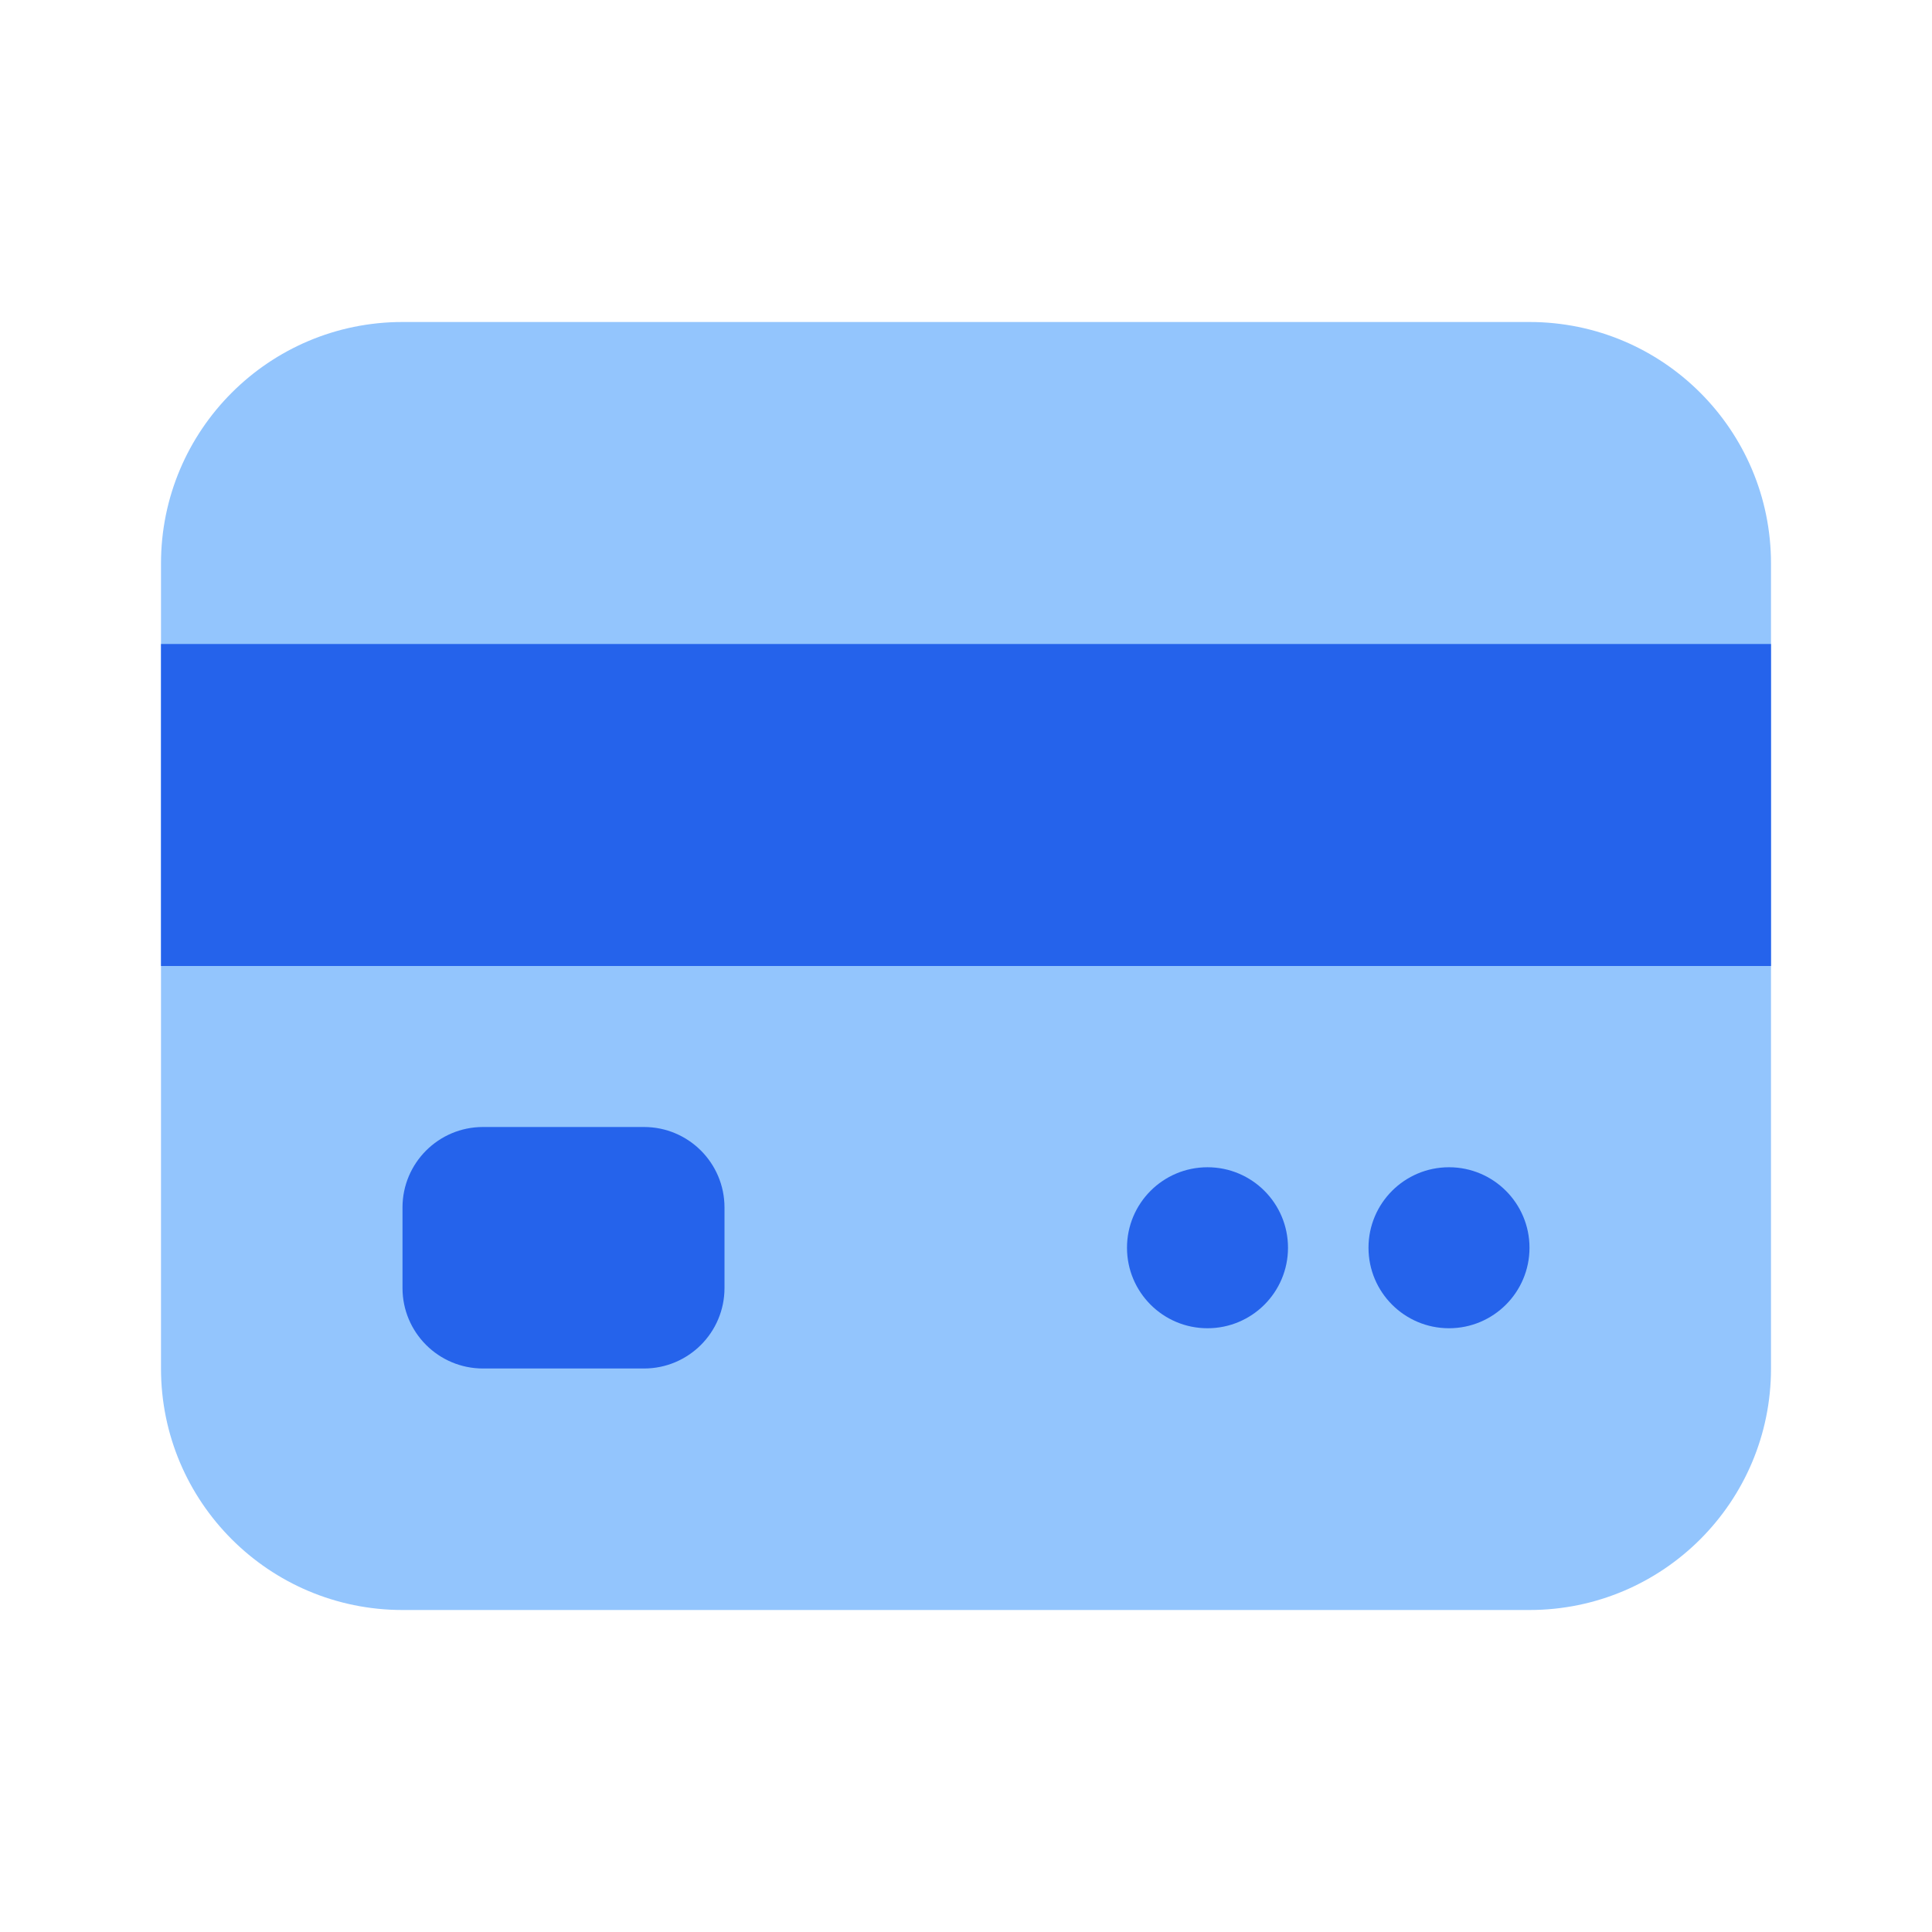
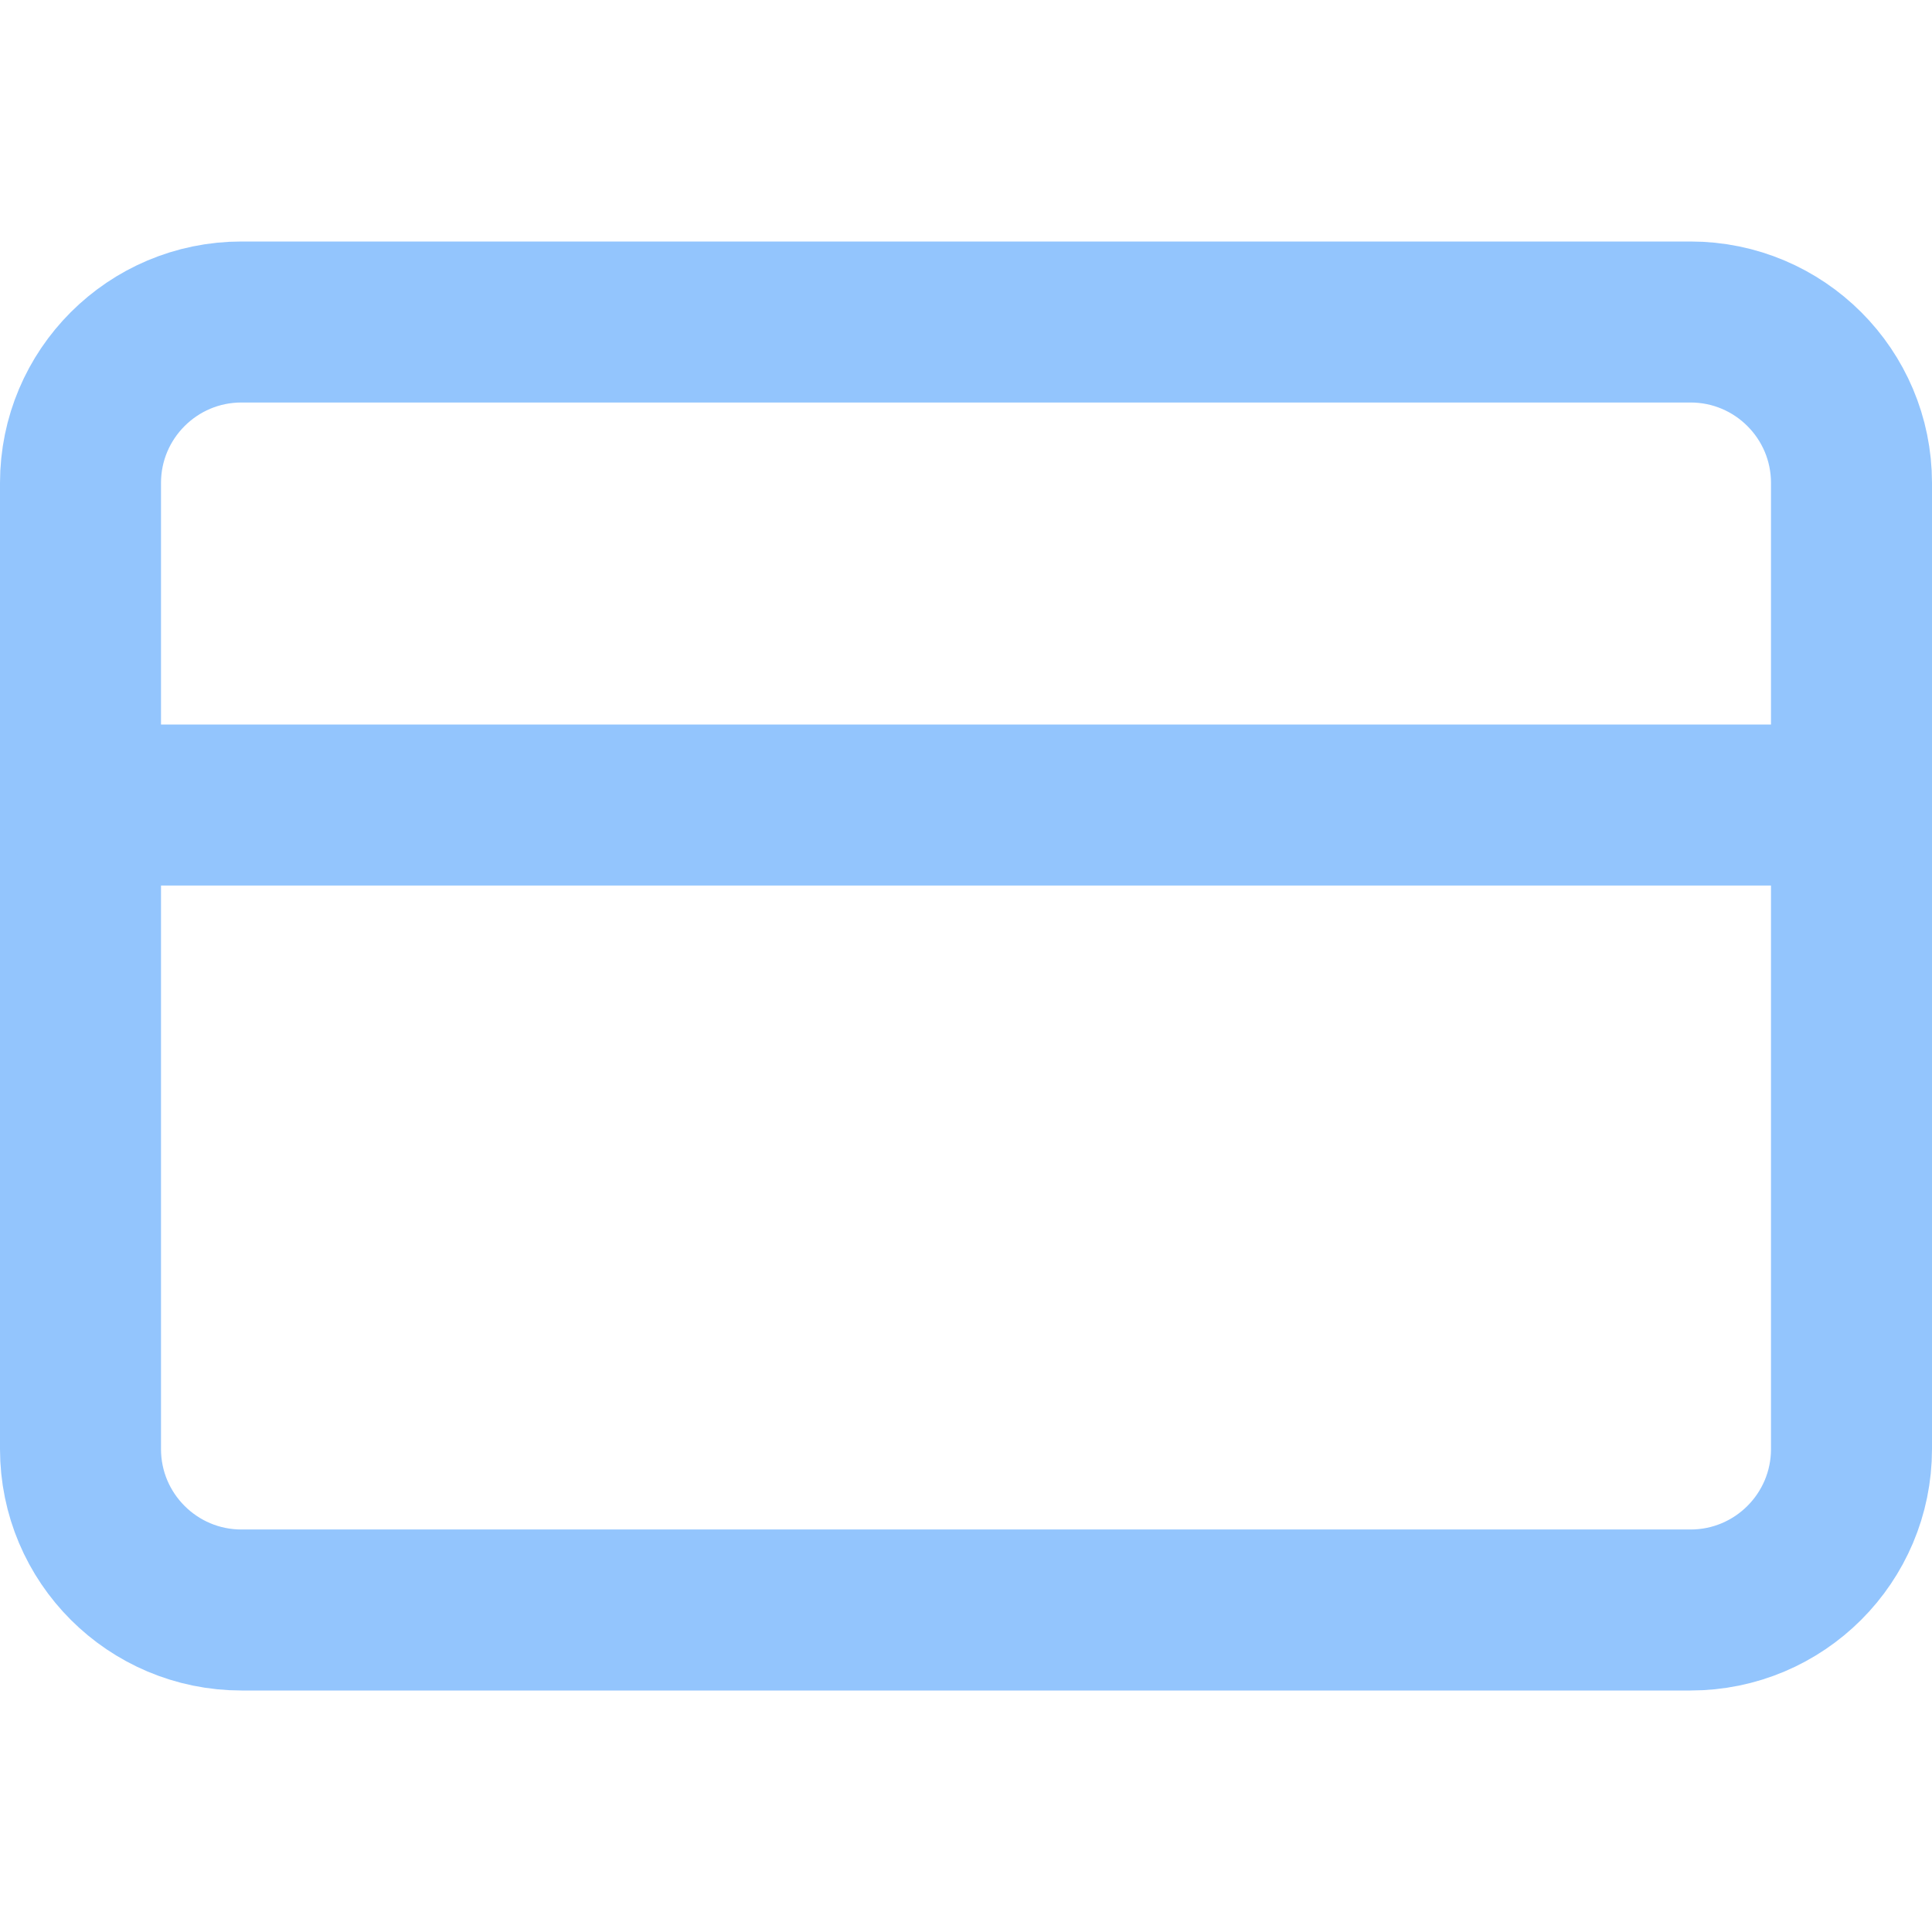
- <svg xmlns="http://www.w3.org/2000/svg" width="24" height="24" viewBox="0 0 24 24" fill="none">
-   <rect x="2" y="4" width="20" height="16" rx="3" fill="#93C5FD" />
-   <rect x="2" y="8" width="20" height="4" fill="#2563EB" />
-   <rect x="5" y="14" width="4" height="3" rx="1" fill="#2563EB" />
-   <circle cx="15" cy="15.5" r="1" fill="#2563EB" />
-   <circle cx="18" cy="15.5" r="1" fill="#2563EB" />
+ <svg xmlns="http://www.w3.org/2000/svg" width="24" height="24" viewBox="0 0 24 24" fill="none" stroke="#93C5FD" stroke-width="2" stroke-linecap="round" stroke-linejoin="round">
+   <rect x="1" y="4" width="22" height="16" rx="2" ry="2" />
+   <line x1="1" y1="10" x2="23" y2="10" />
</svg>
